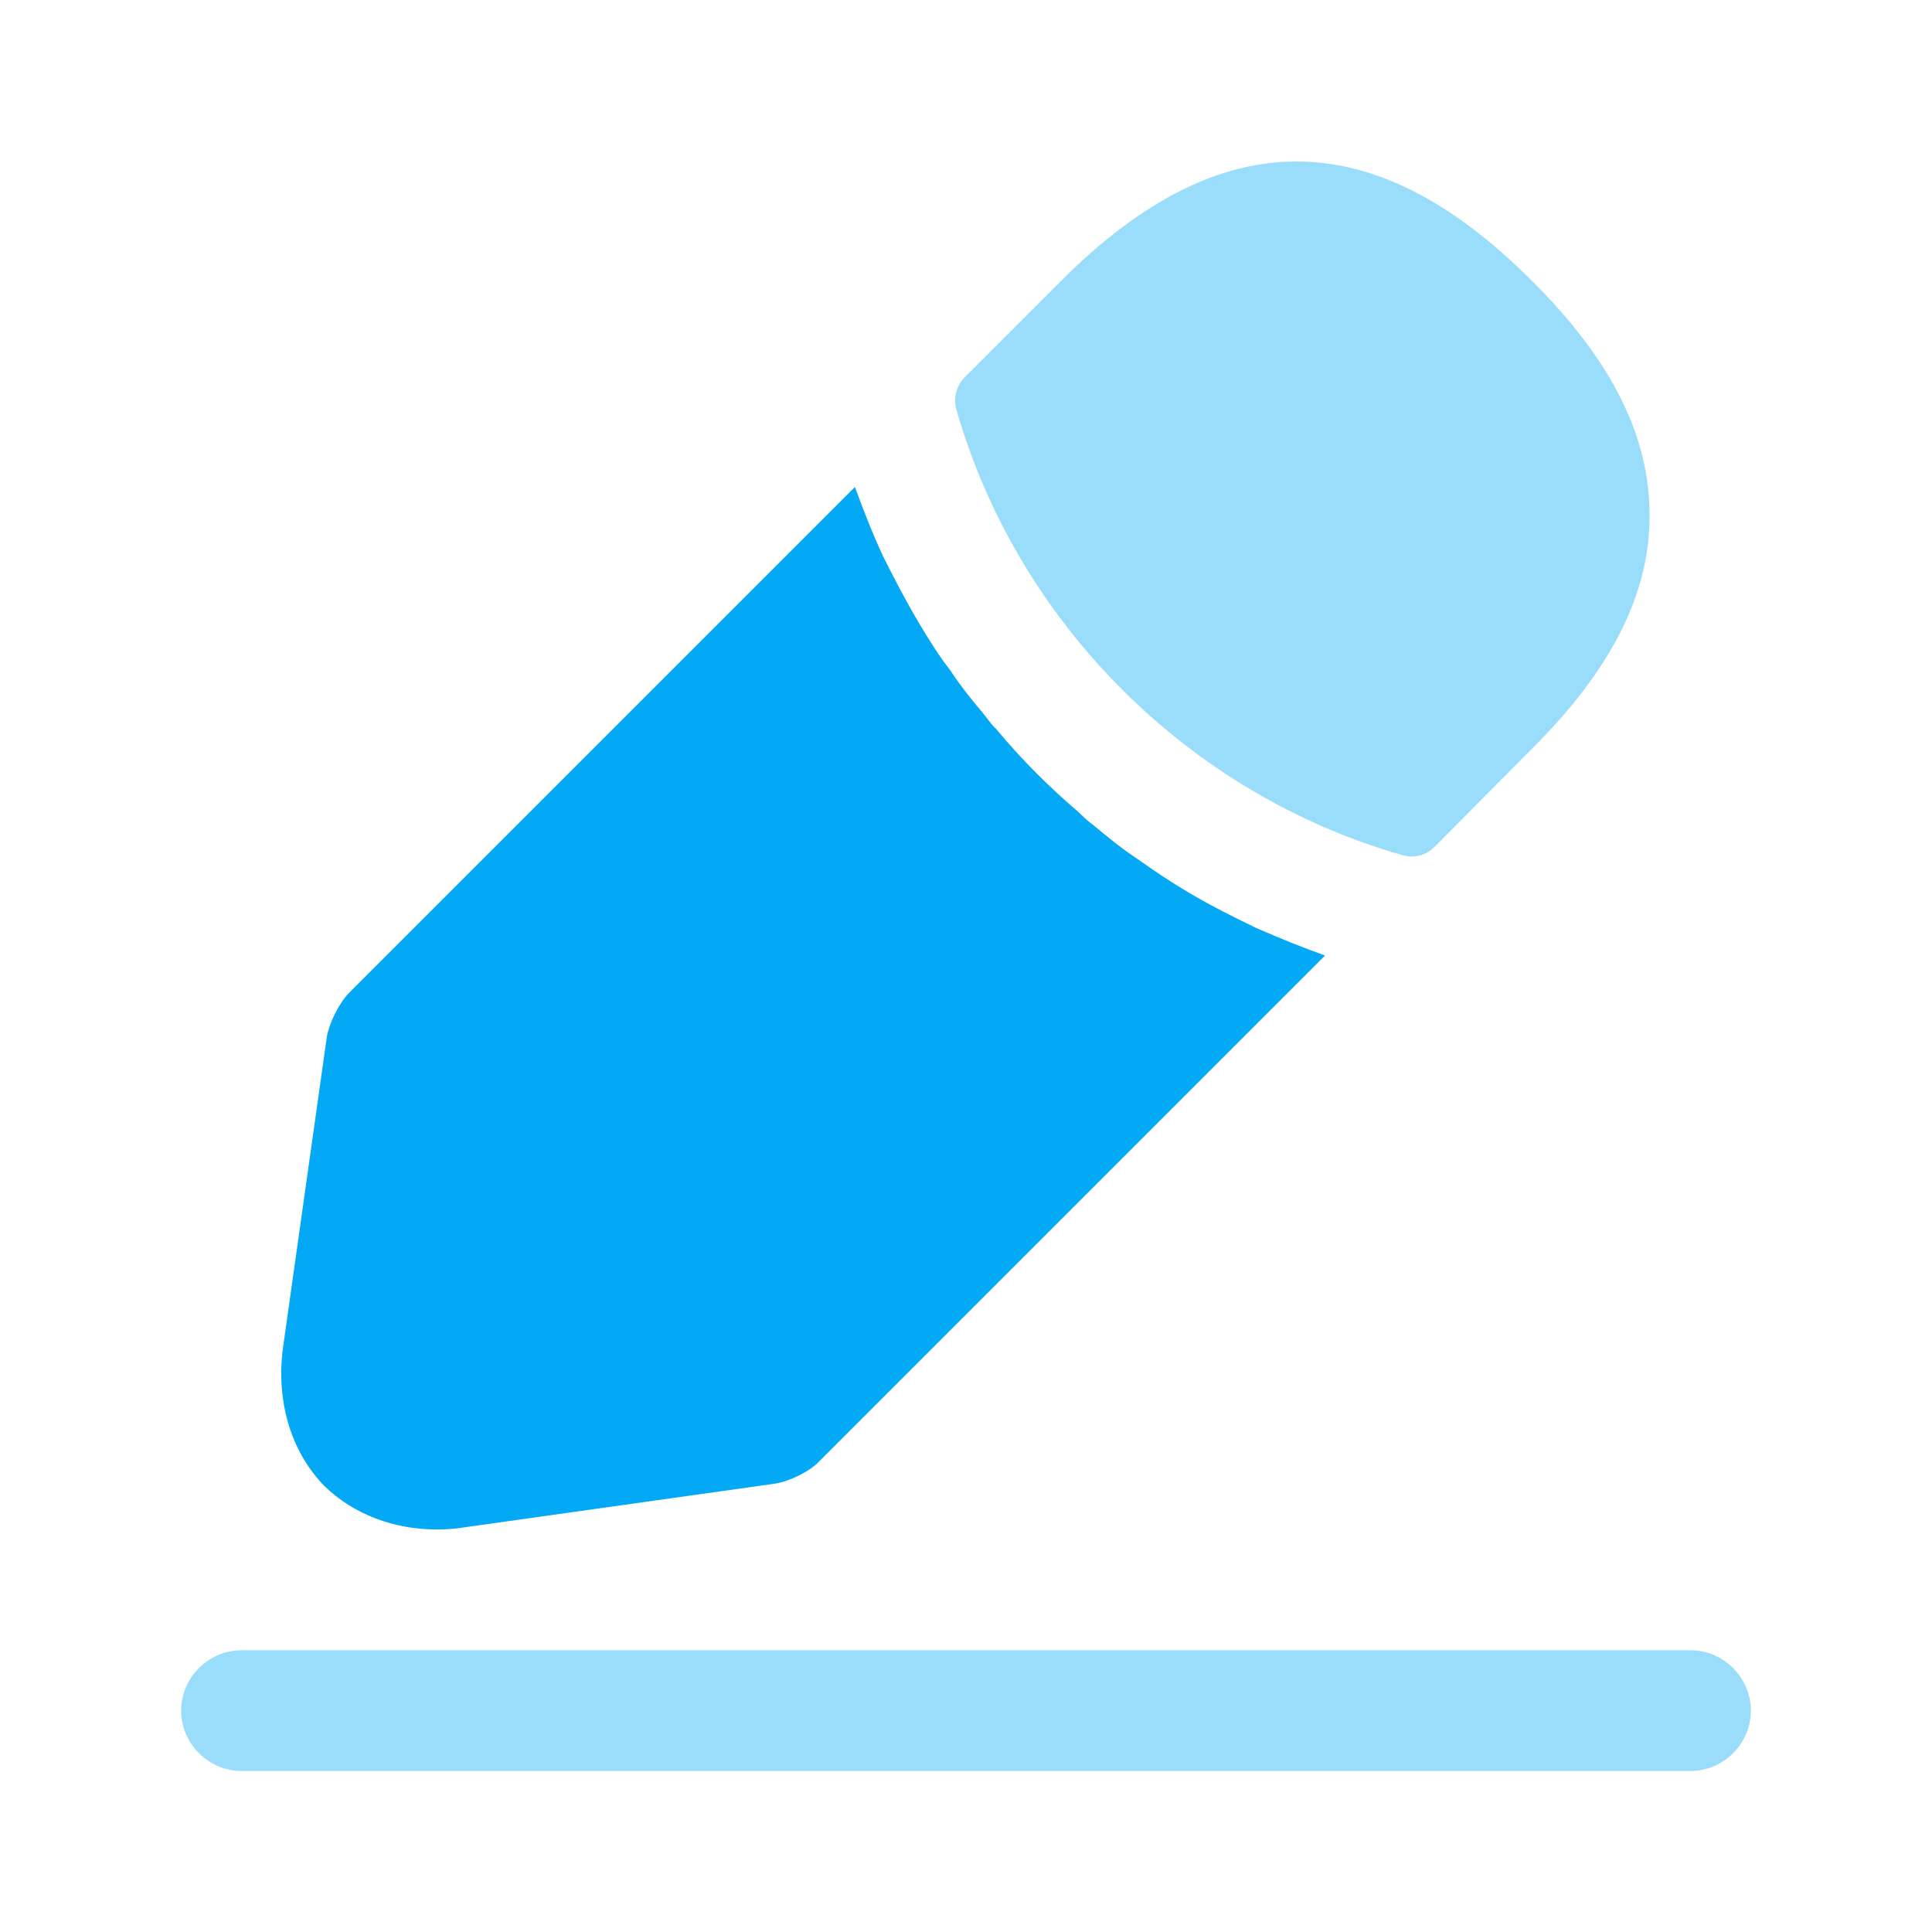
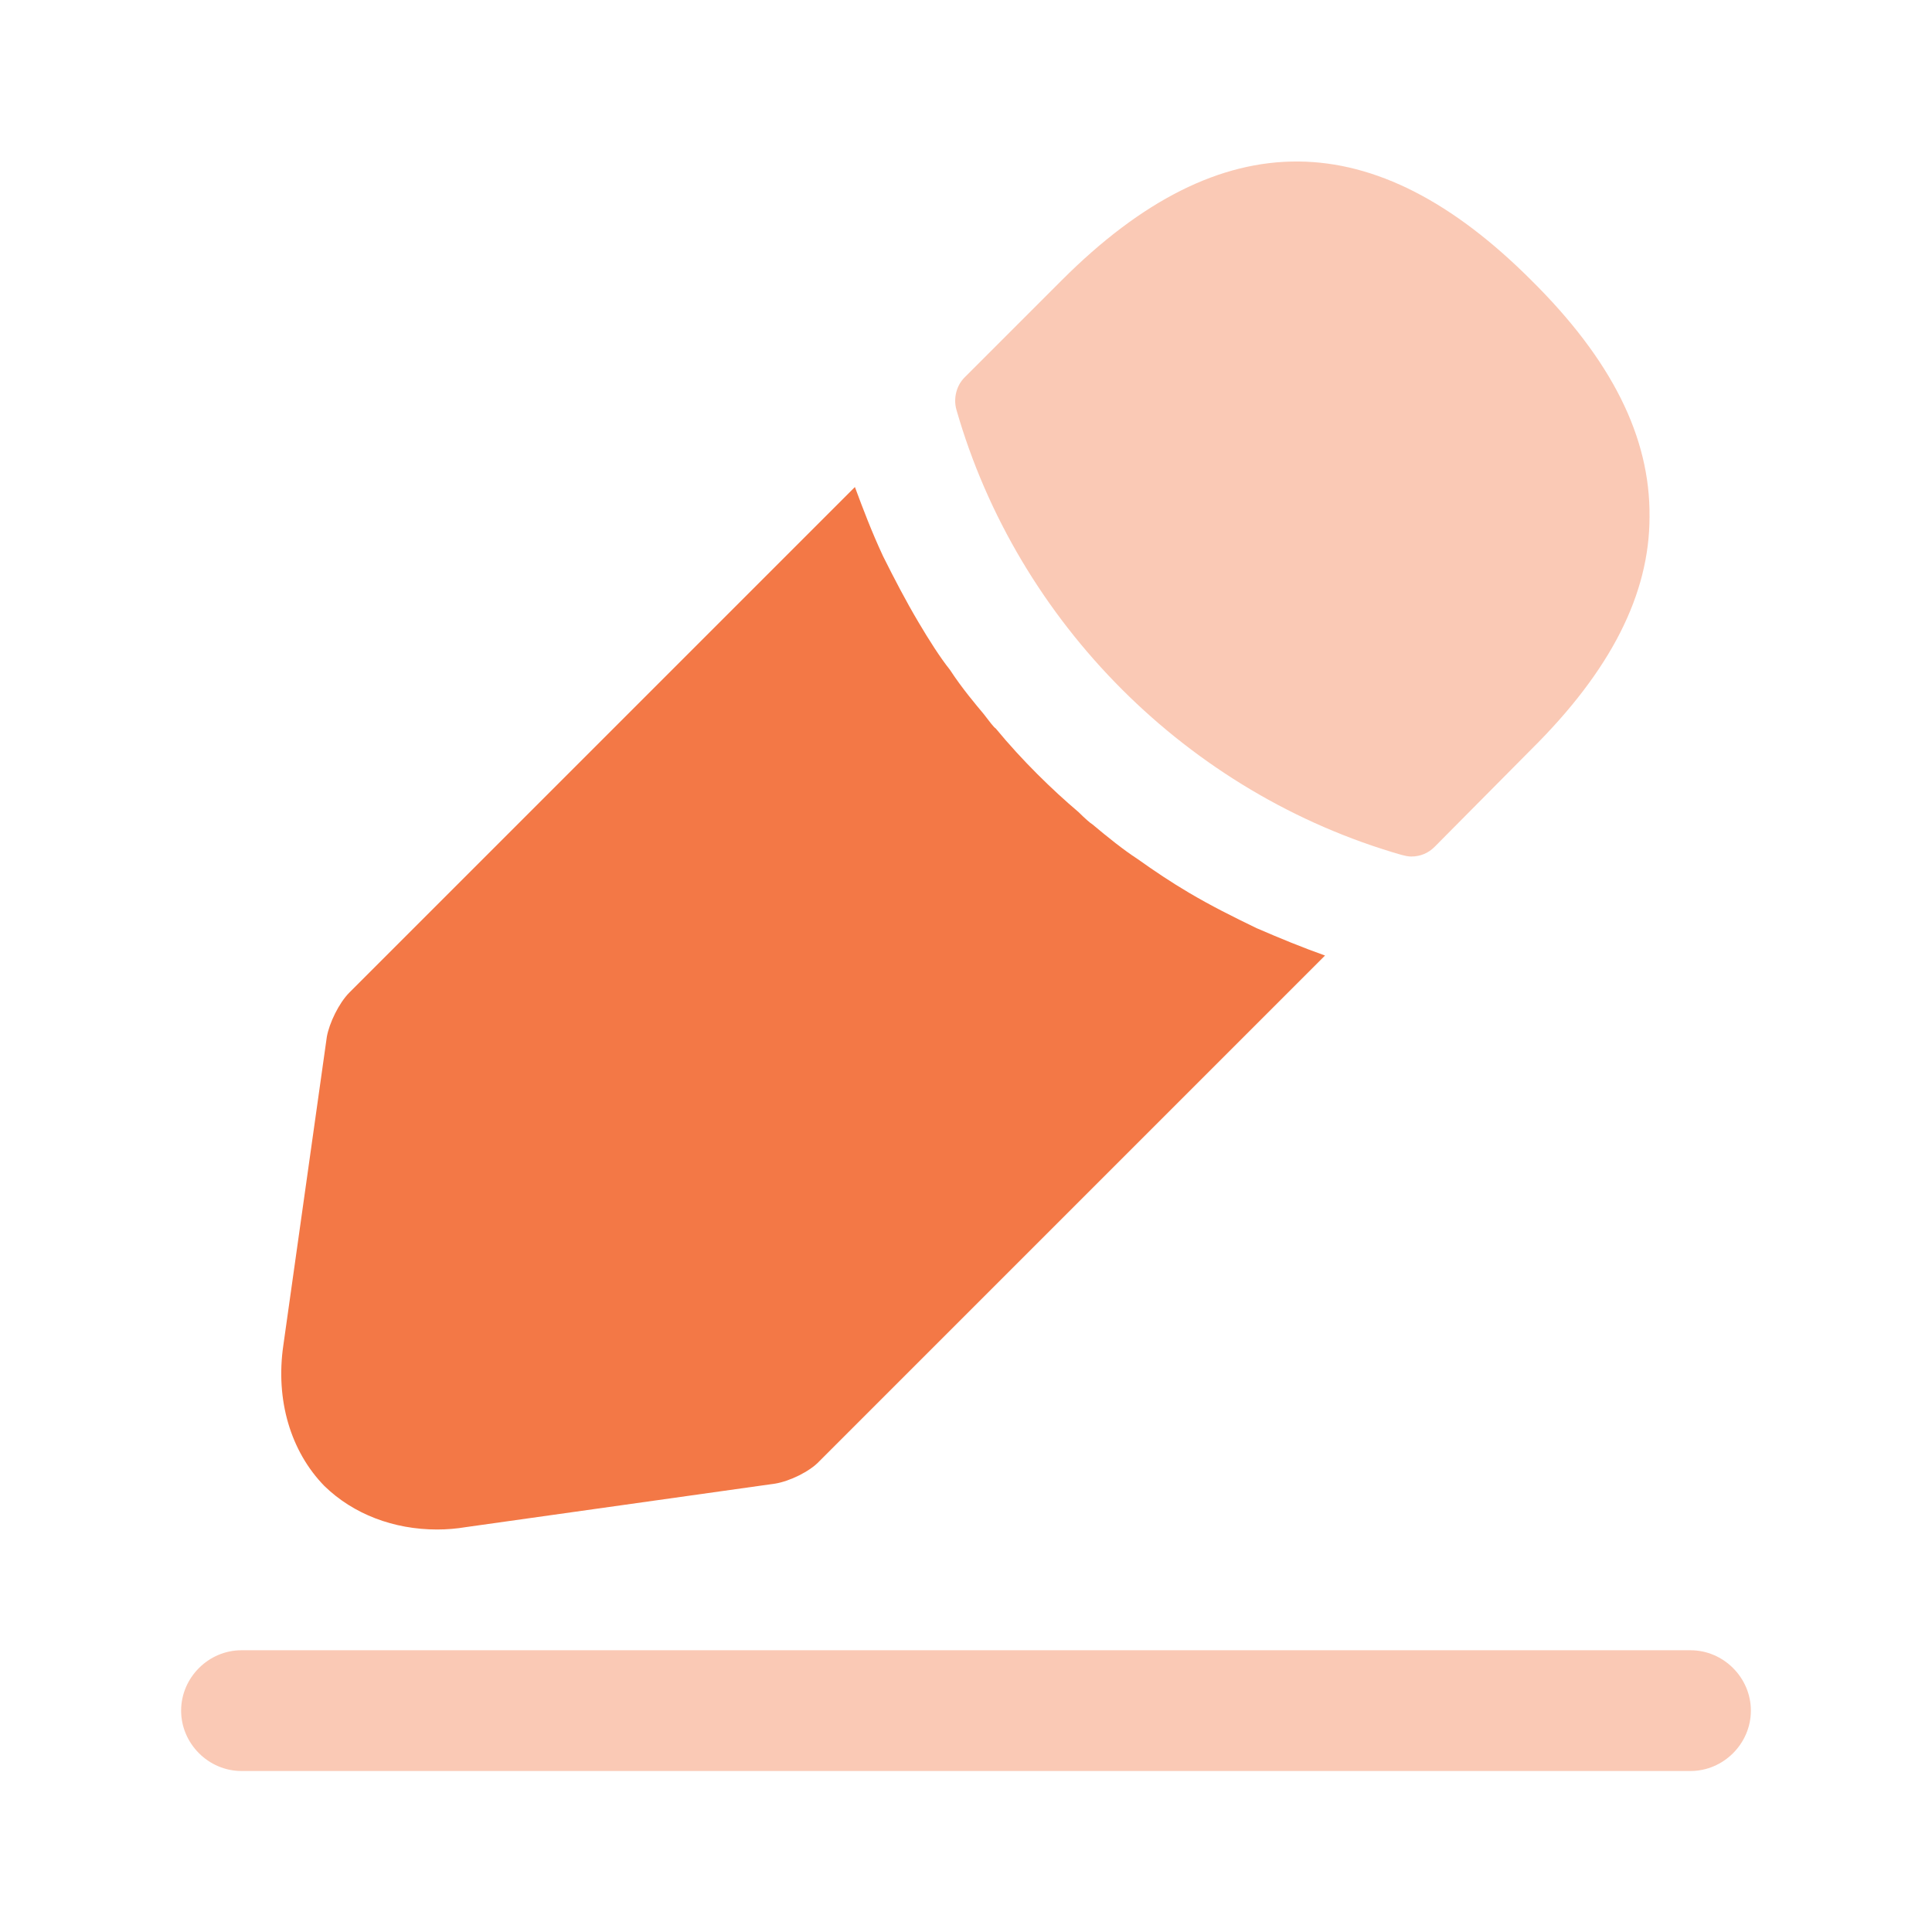
<svg xmlns="http://www.w3.org/2000/svg" width="24" height="24" viewBox="0 0 24 24" fill="none">
-   <path opacity="0.4" d="M21 22H3C2.59 22 2.25 21.66 2.25 21.25C2.25 20.84 2.59 20.5 3 20.5H21C21.41 20.5 21.75 20.84 21.75 21.25C21.75 21.66 21.41 22 21 22Z" fill="#03A9F4" />
-   <path opacity="0.4" d="M19.021 3.48C17.081 1.54 15.181 1.49 13.191 3.48L11.981 4.69C11.881 4.79 11.841 4.95 11.881 5.09C12.641 7.74 14.761 9.86 17.411 10.62C17.451 10.63 17.491 10.64 17.531 10.64C17.641 10.64 17.741 10.6 17.821 10.52L19.021 9.31C20.011 8.33 20.491 7.38 20.491 6.42C20.501 5.43 20.021 4.47 19.021 3.48Z" fill="#03A9F4" />
-   <path d="M15.61 11.53C15.32 11.39 15.04 11.25 14.77 11.09C14.55 10.96 14.34 10.82 14.13 10.67C13.96 10.56 13.76 10.4 13.57 10.24C13.55 10.23 13.48 10.17 13.4 10.09C13.07 9.81 12.7 9.45 12.37 9.05C12.34 9.03 12.29 8.96 12.22 8.87C12.12 8.75 11.95 8.55 11.8 8.32C11.68 8.17 11.54 7.95 11.41 7.73C11.25 7.46 11.11 7.19 10.97 6.91C10.83 6.61 10.72 6.32 10.62 6.05L4.34 12.33C4.21 12.46 4.09 12.71 4.06 12.88L3.52 16.71C3.42 17.39 3.61 18.03 4.03 18.46C4.39 18.81 4.89 19 5.43 19C5.55 19 5.67 18.99 5.79 18.97L9.63 18.43C9.81 18.4 10.06 18.28 10.18 18.15L16.46 11.87C16.18 11.77 15.91 11.66 15.61 11.53Z" fill="#03A9F4" />
+   <path opacity="0.4" d="M21 22H3C2.59 22 2.25 21.66 2.25 21.25C2.25 20.84 2.59 20.5 3 20.5H21C21.41 20.5 21.75 20.84 21.75 21.25C21.75 21.66 21.41 22 21 22Z" fill="#F37846" />
+   <path opacity="0.4" d="M19.021 3.48C17.081 1.54 15.181 1.49 13.191 3.48L11.981 4.69C11.881 4.79 11.841 4.95 11.881 5.09C12.641 7.74 14.761 9.86 17.411 10.62C17.451 10.63 17.491 10.64 17.531 10.64C17.641 10.64 17.741 10.6 17.821 10.52L19.021 9.31C20.011 8.33 20.491 7.38 20.491 6.42C20.501 5.43 20.021 4.47 19.021 3.48Z" fill="#F37846" />
+   <path d="M15.61 11.53C15.32 11.39 15.04 11.25 14.77 11.09C14.55 10.96 14.34 10.82 14.13 10.67C13.96 10.56 13.76 10.4 13.57 10.24C13.55 10.23 13.48 10.17 13.4 10.09C13.07 9.81 12.7 9.45 12.37 9.05C12.34 9.03 12.29 8.96 12.22 8.87C12.12 8.75 11.95 8.55 11.8 8.32C11.68 8.17 11.54 7.95 11.41 7.73C11.25 7.46 11.11 7.19 10.97 6.91C10.83 6.61 10.72 6.32 10.62 6.05L4.34 12.33C4.21 12.46 4.09 12.71 4.06 12.88L3.52 16.71C3.42 17.39 3.61 18.03 4.03 18.46C4.39 18.81 4.89 19 5.43 19C5.55 19 5.67 18.99 5.79 18.97L9.63 18.43C9.81 18.4 10.06 18.28 10.18 18.15L16.46 11.87C16.18 11.77 15.91 11.66 15.61 11.53Z" fill="#F37846" />
</svg>
